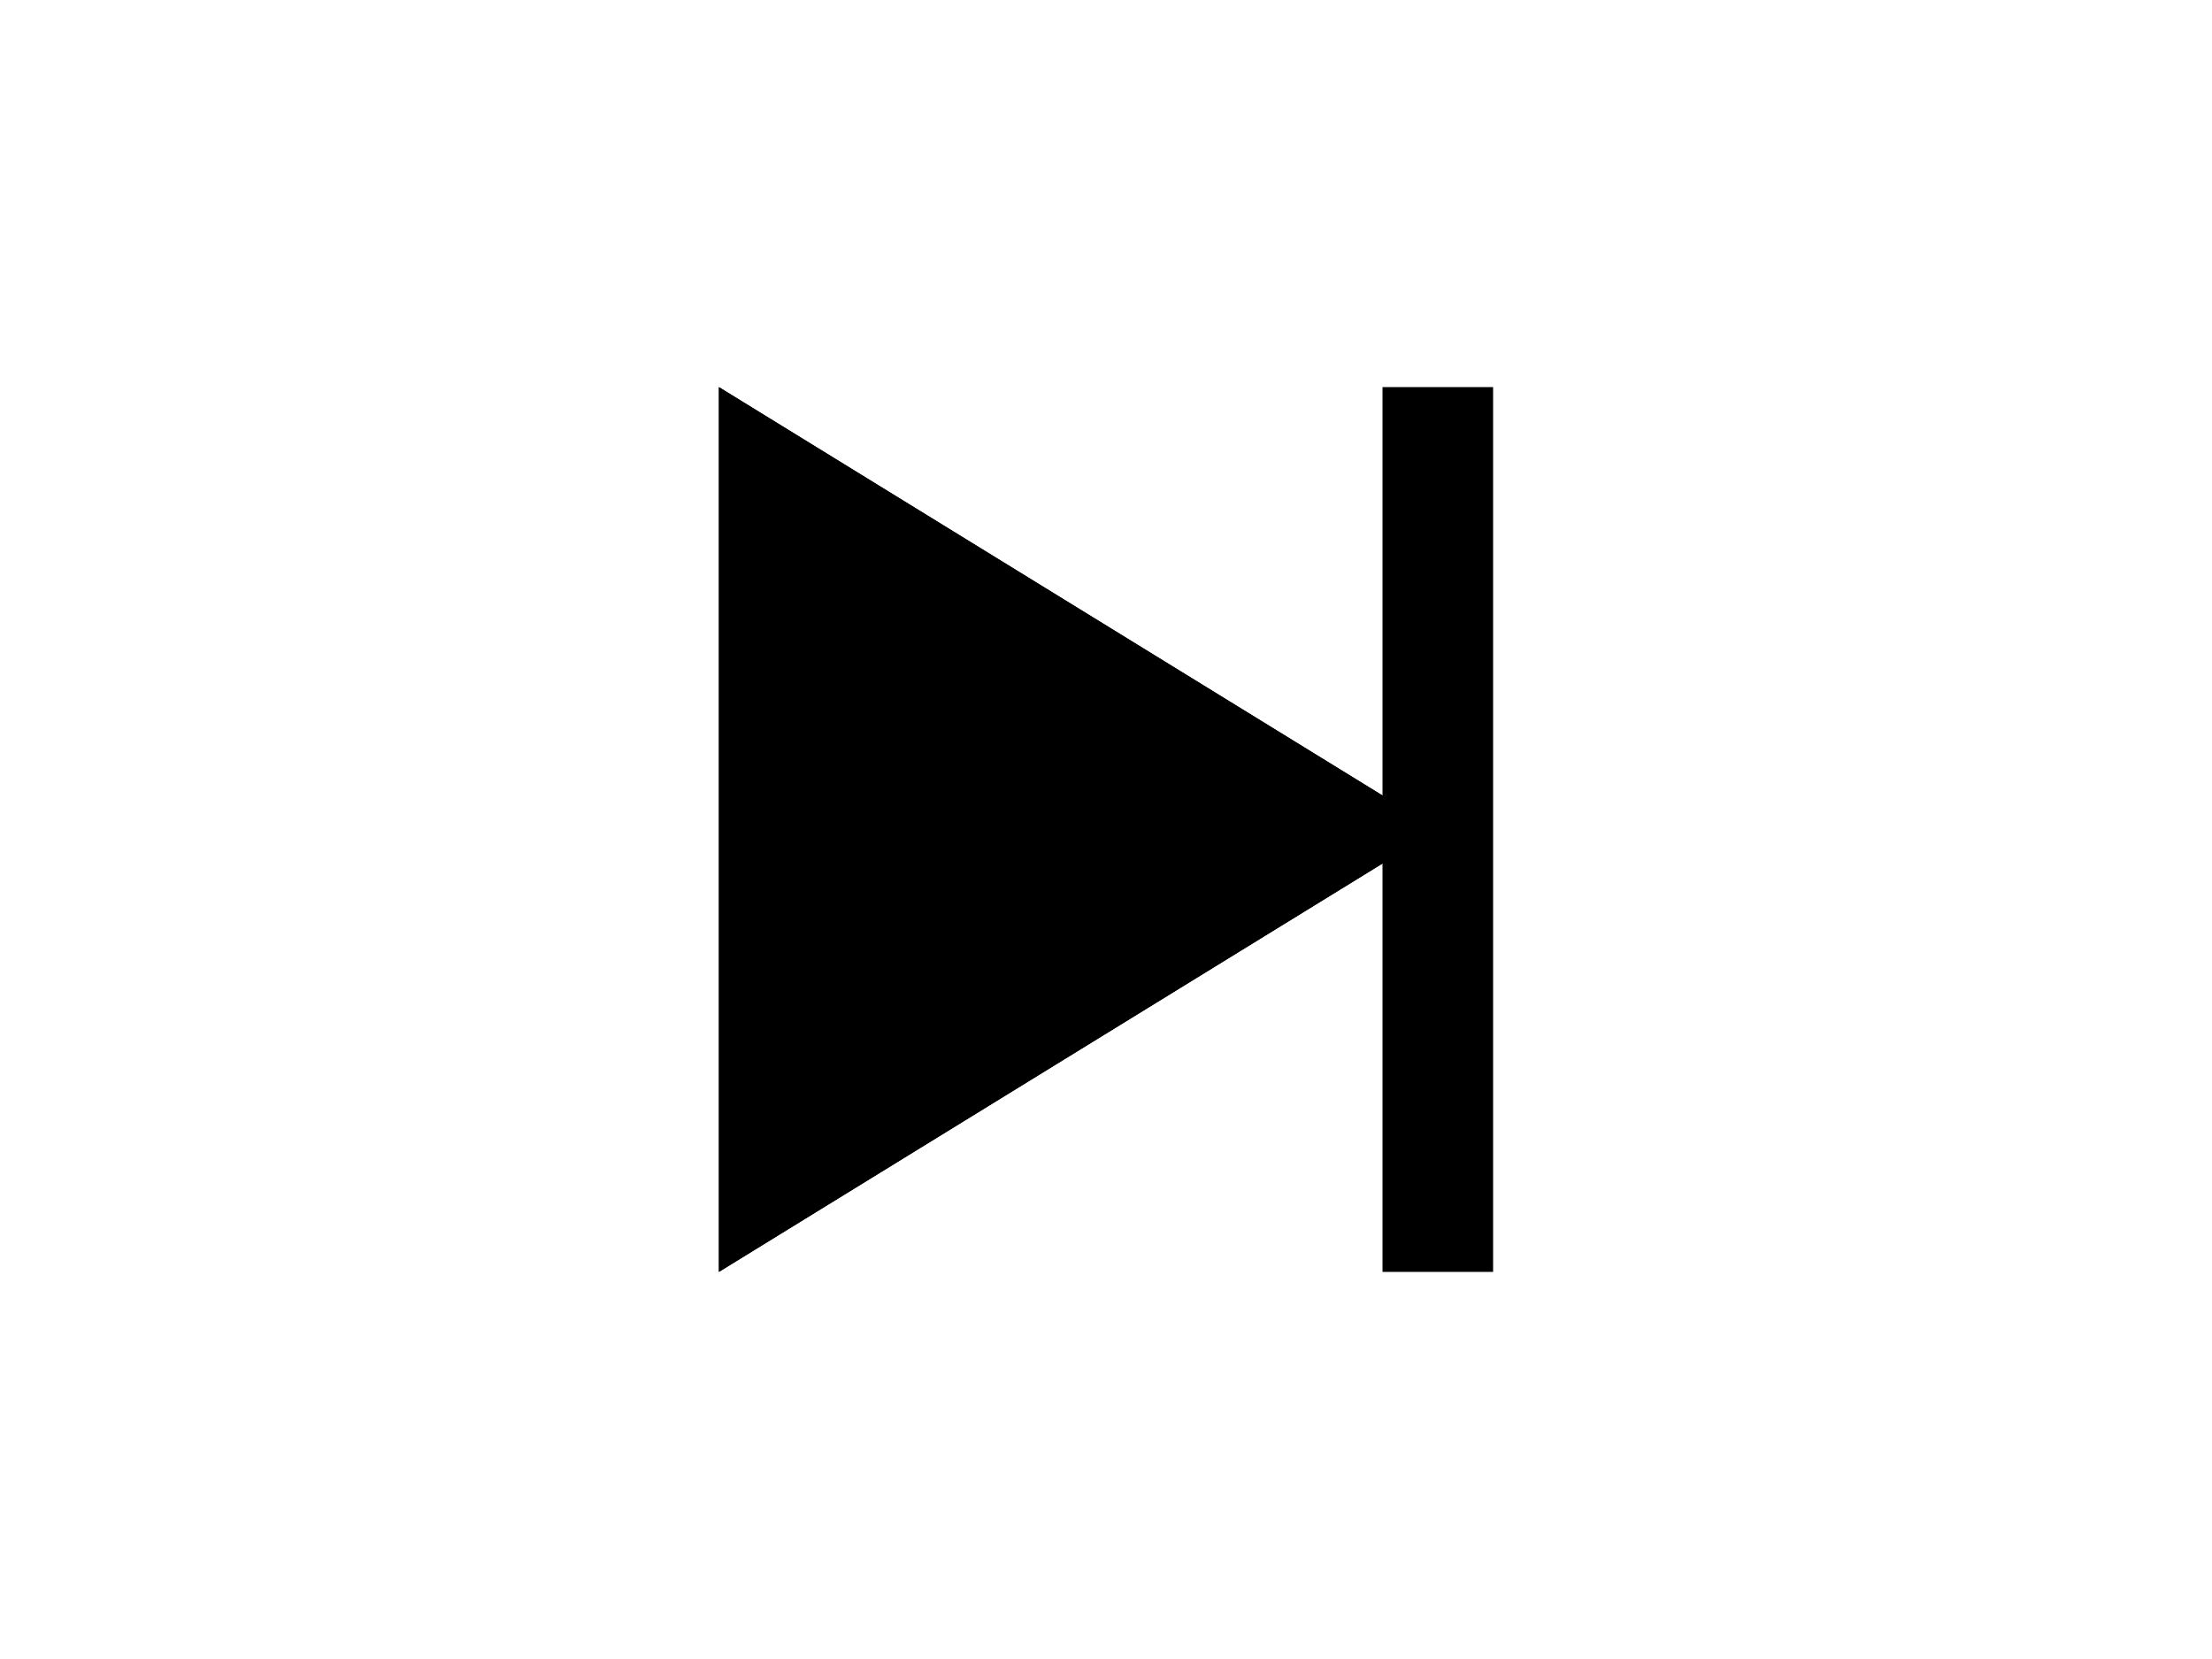
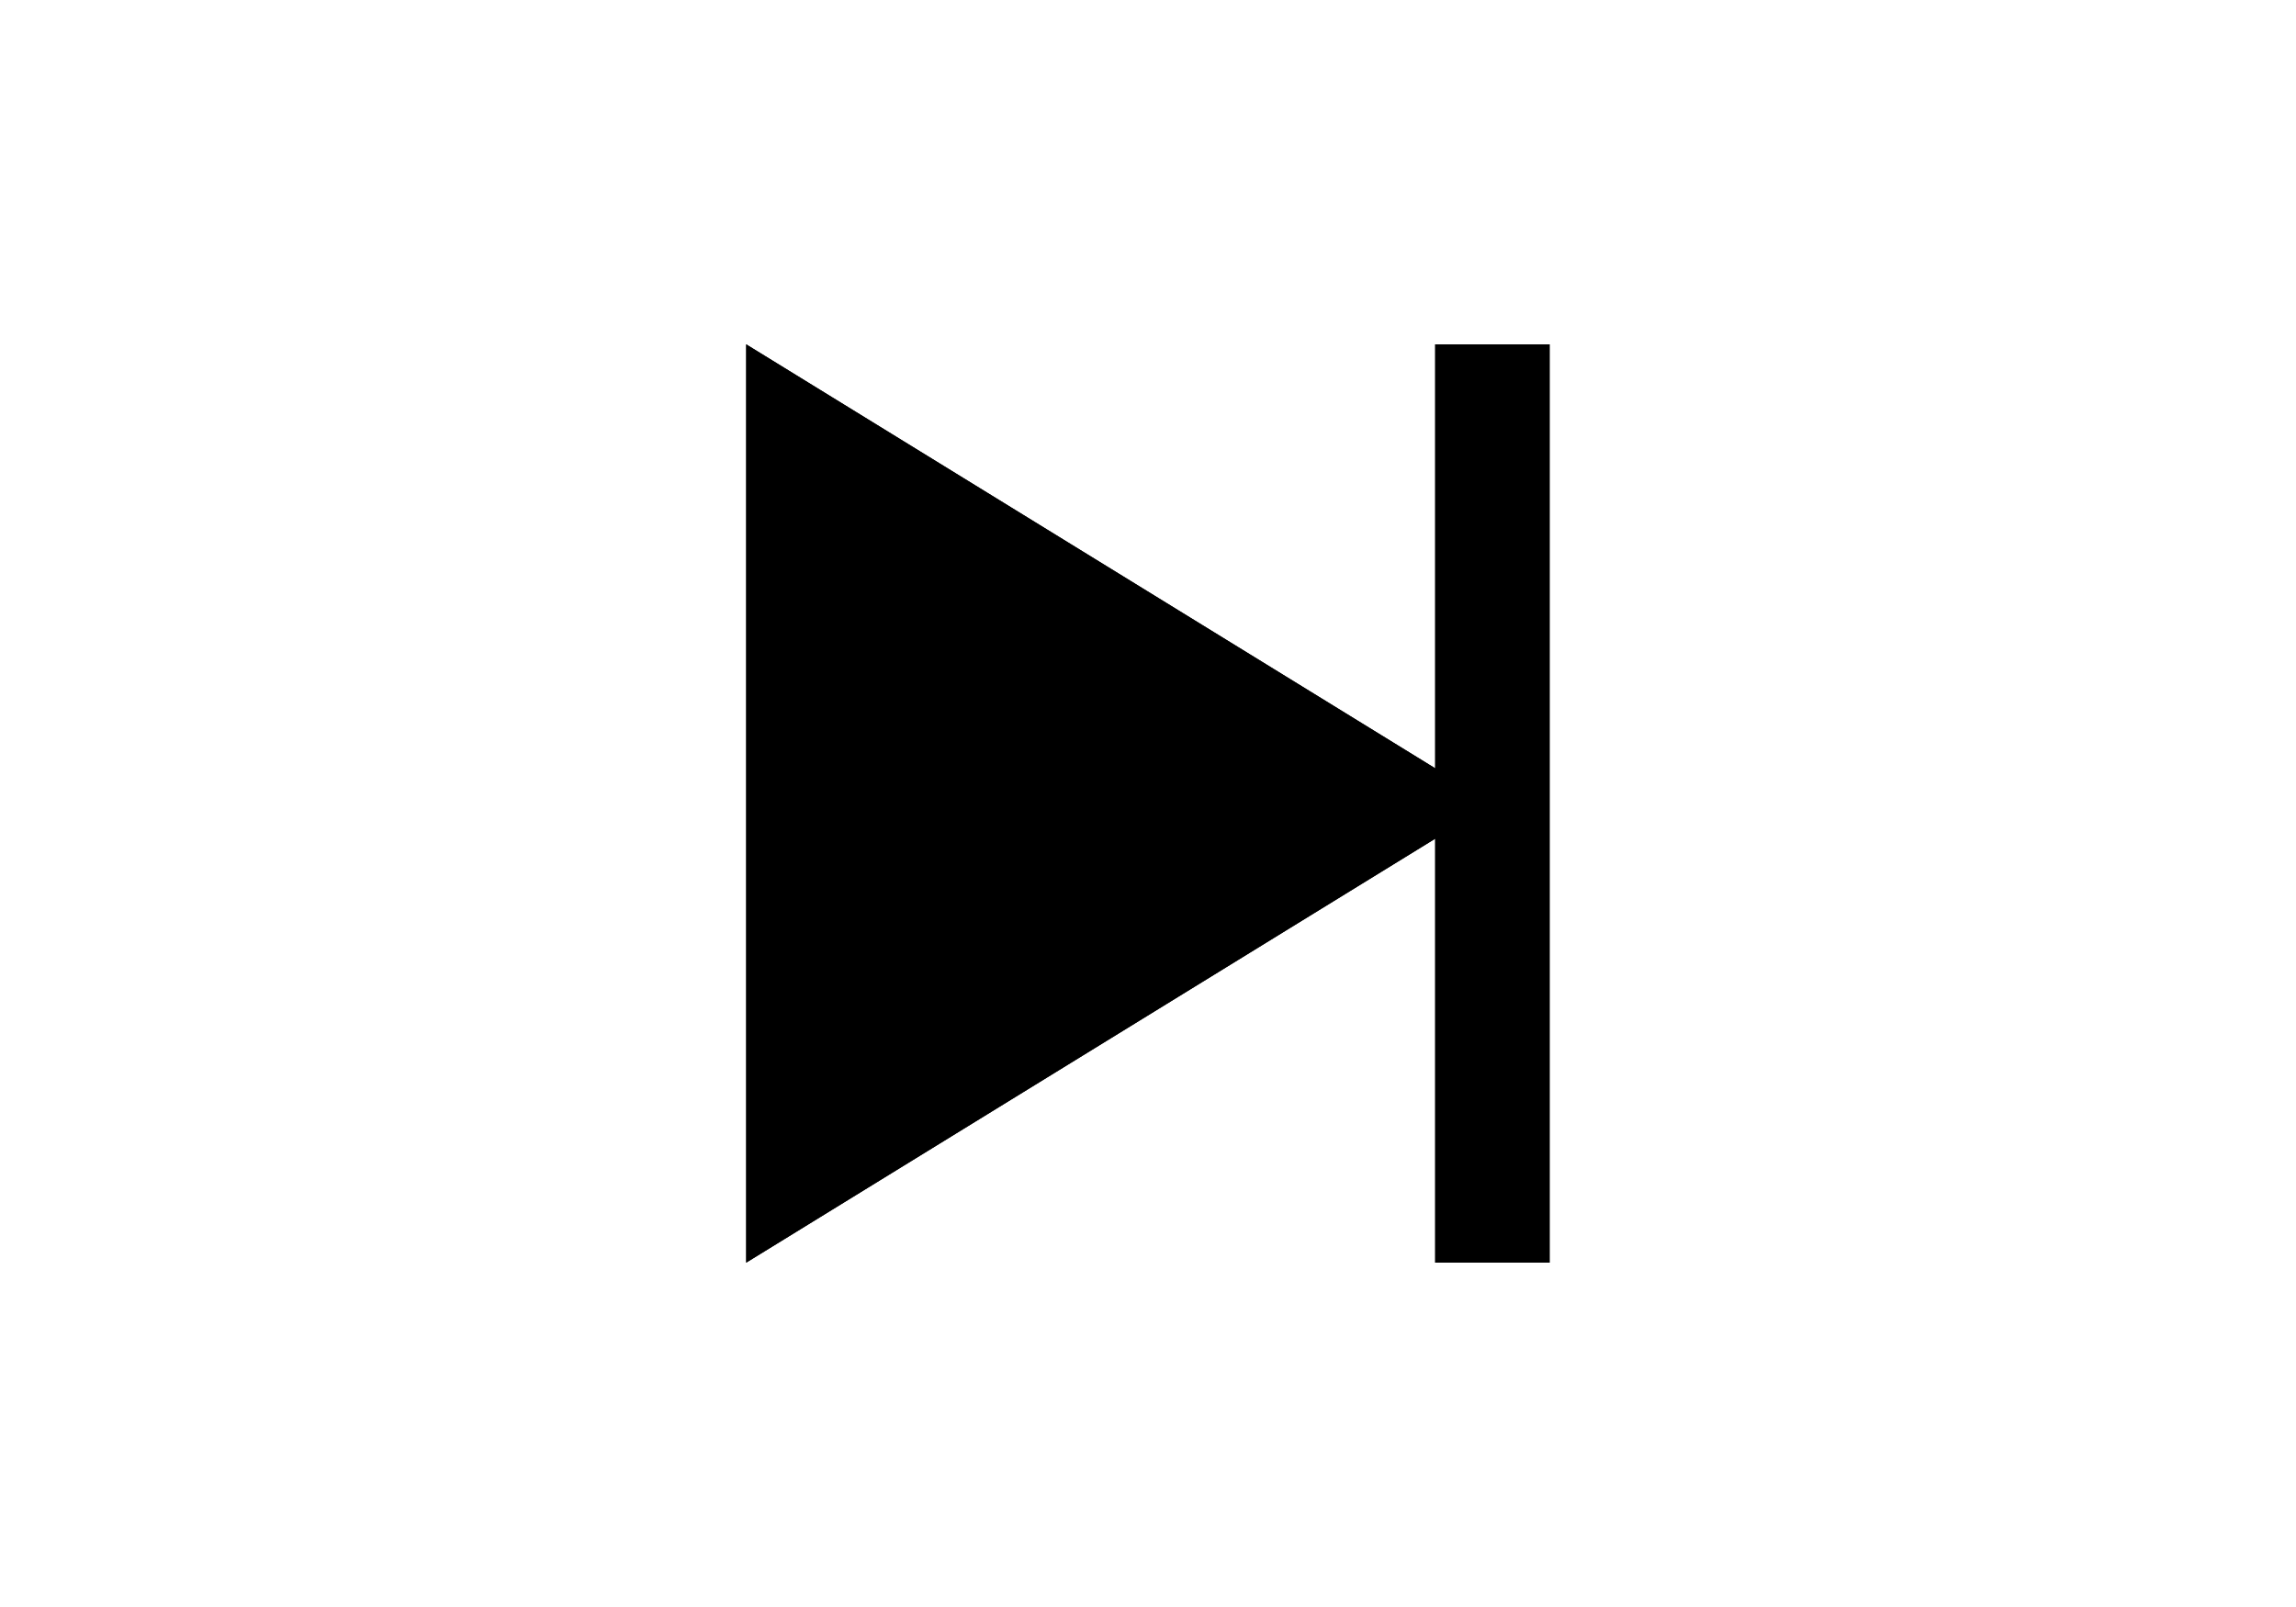
- <svg xmlns="http://www.w3.org/2000/svg" width="100%" height="100%" viewBox="0 0 40 30" version="1.1" xml:space="preserve" style="fill-rule:evenodd;clip-rule:evenodd;stroke-linejoin:round;stroke-miterlimit:2;">
-   <g id="end">
-     <g id="play" transform="matrix(6.53145e-17,1.06667,-1.3,7.9602e-17,37.7,7)">
-       <path d="M7.5,9L15,19L0,19L7.5,9Z" />
-       <path d="M7.5,9L15,19L0,19L7.5,9ZM7.5,10.376L13.427,18.279C13.427,18.279 1.573,18.279 1.573,18.279L7.5,10.376Z" />
-     </g>
-     <g transform="matrix(0.666667,0,0,1,8.33333,0)">
-       <rect x="25" y="7" width="3" height="16" />
+ <svg xmlns="http://www.w3.org/2000/svg" width="100%" height="100%" viewBox="0 0 40 28" version="1.1" xml:space="preserve" style="fill-rule:evenodd;clip-rule:evenodd;stroke-linejoin:round;stroke-miterlimit:2;">
+   <g transform="matrix(1,0,0,1,0,-1)">
+     <g id="end">
+       <g id="play" transform="matrix(6.53145e-17,1.06667,-1.3,7.9602e-17,37.7,7)">
+         <path d="M7.5,9L15,19L0,19L7.5,9Z" />
+         <path d="M7.5,9L15,19L0,19L7.5,9ZM7.5,10.376C7.5,10.376 1.573,18.279 1.573,18.279L13.427,18.279L7.5,10.376Z" />
+       </g>
+       <g transform="matrix(0.666667,0,0,1,8.33333,0)">
+         <rect x="25" y="7" width="3" height="16" />
+       </g>
    </g>
  </g>
</svg>
